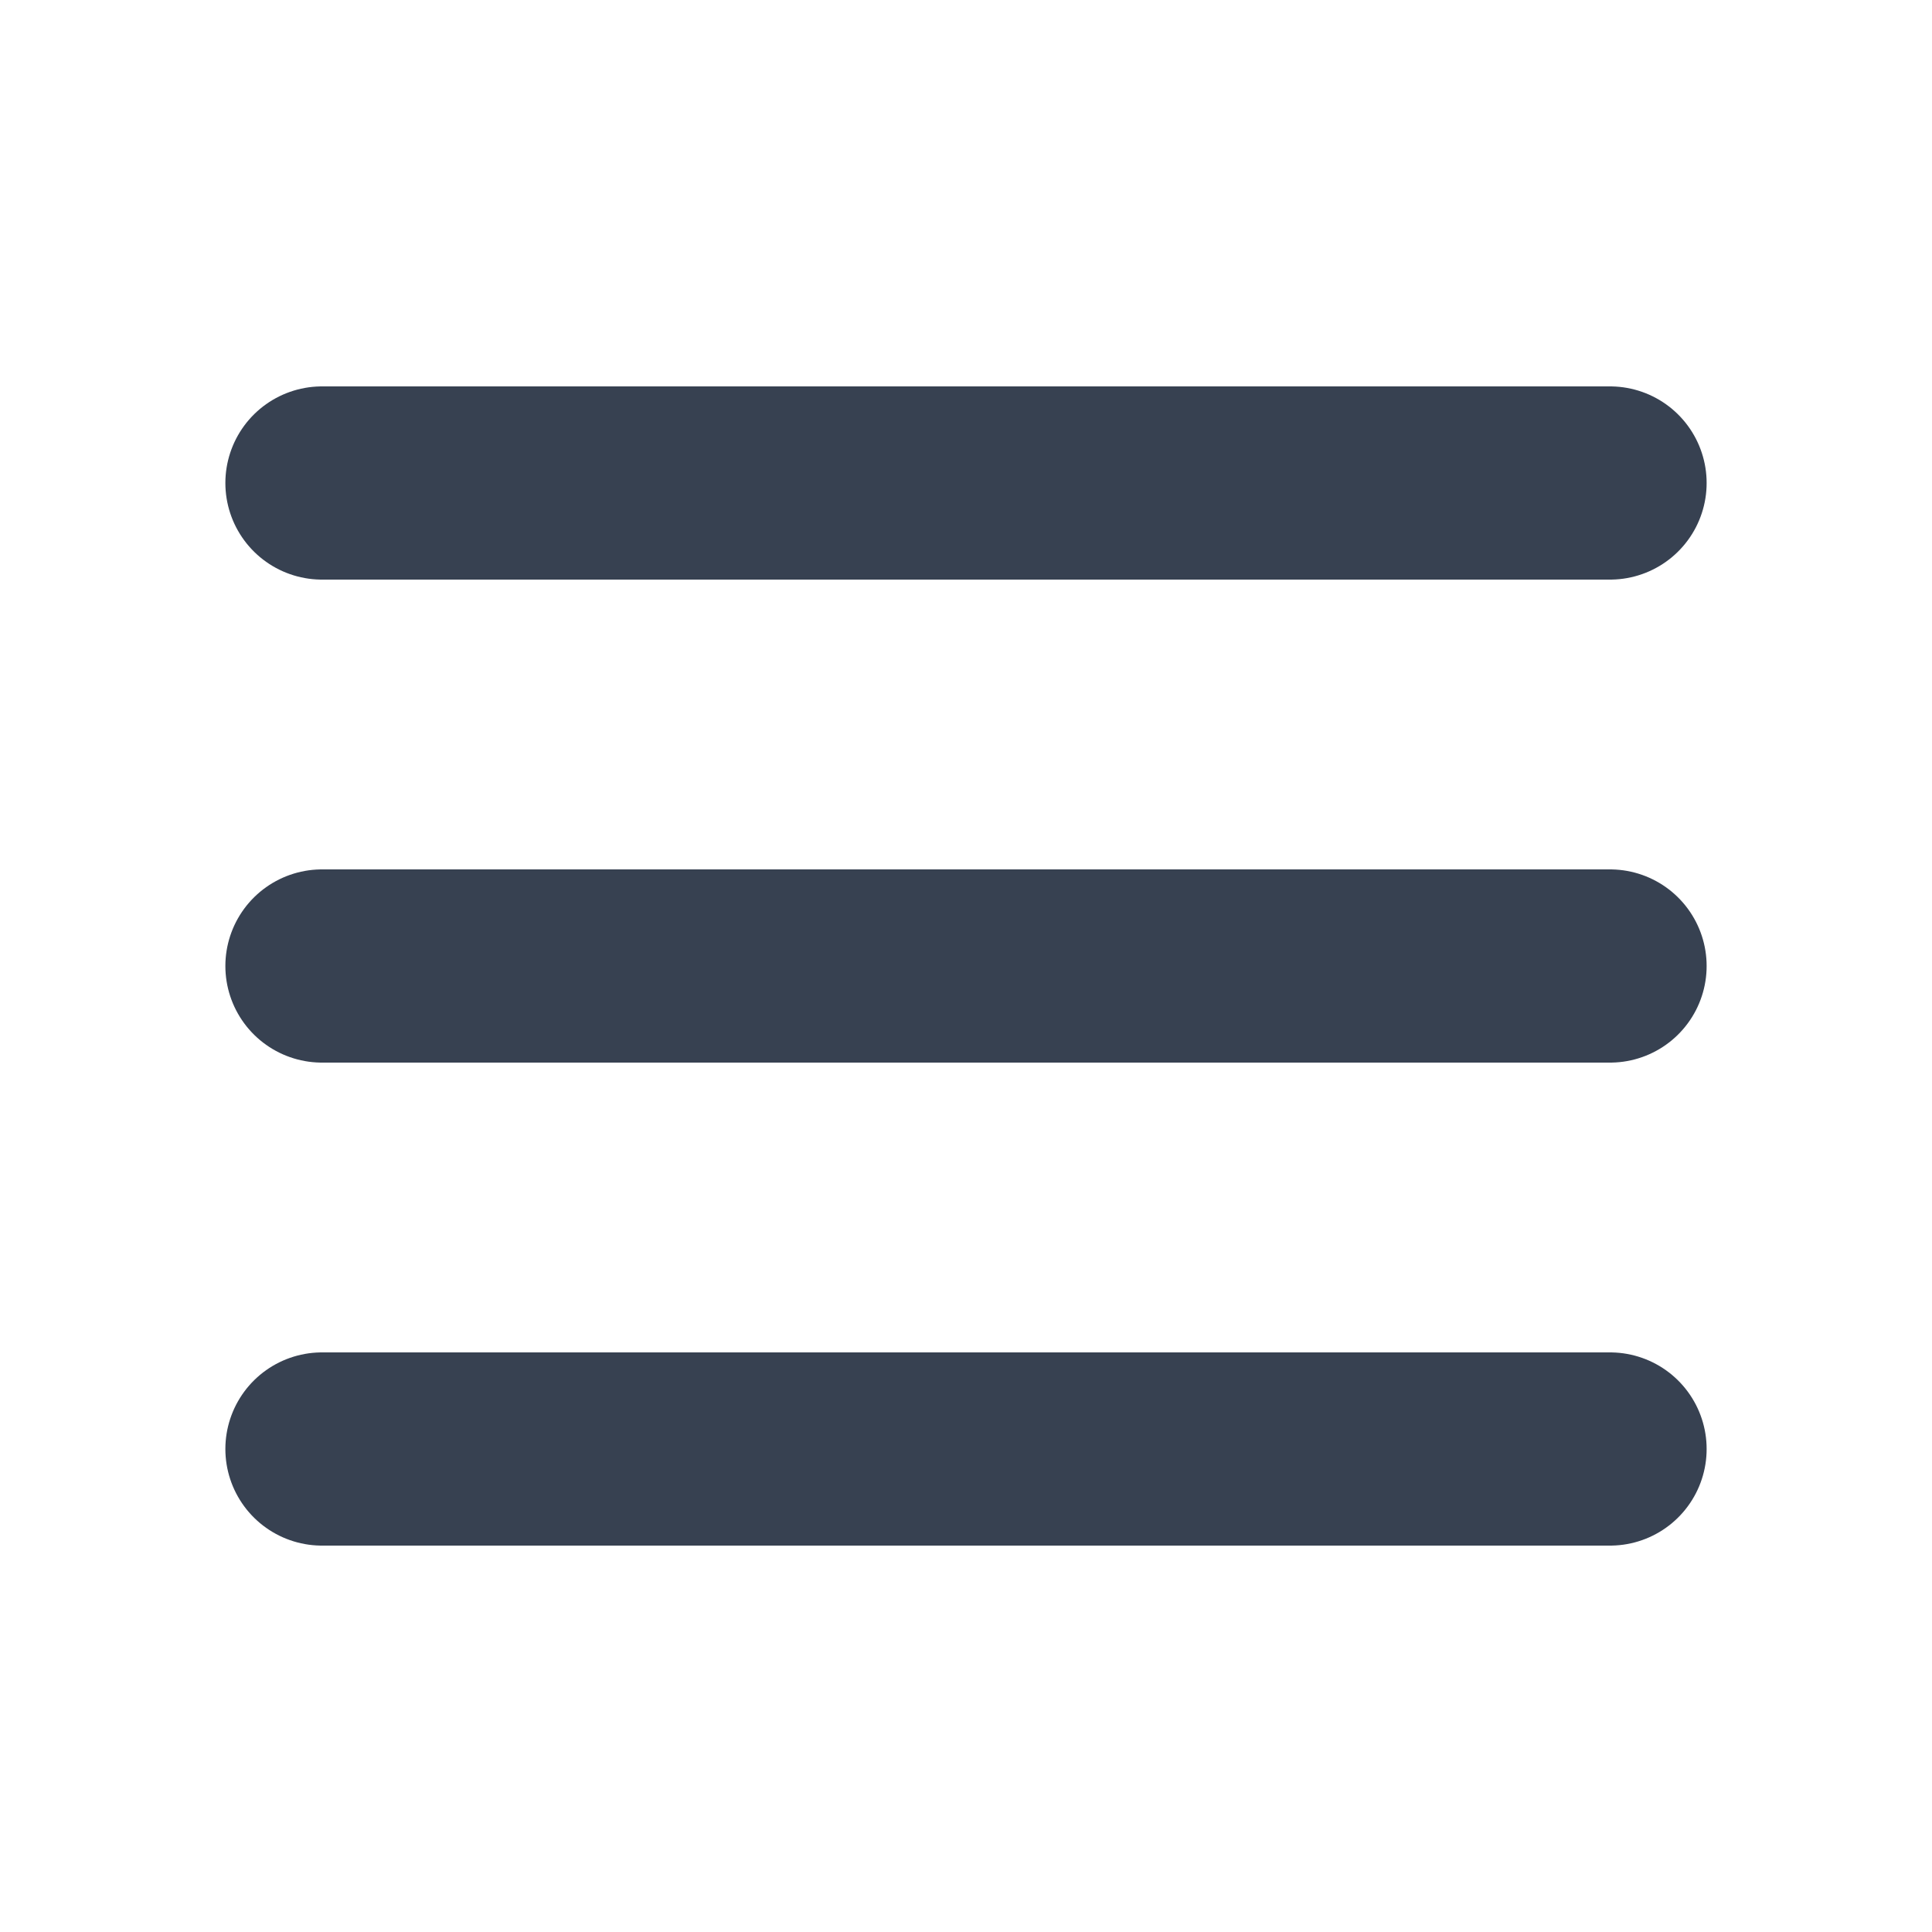
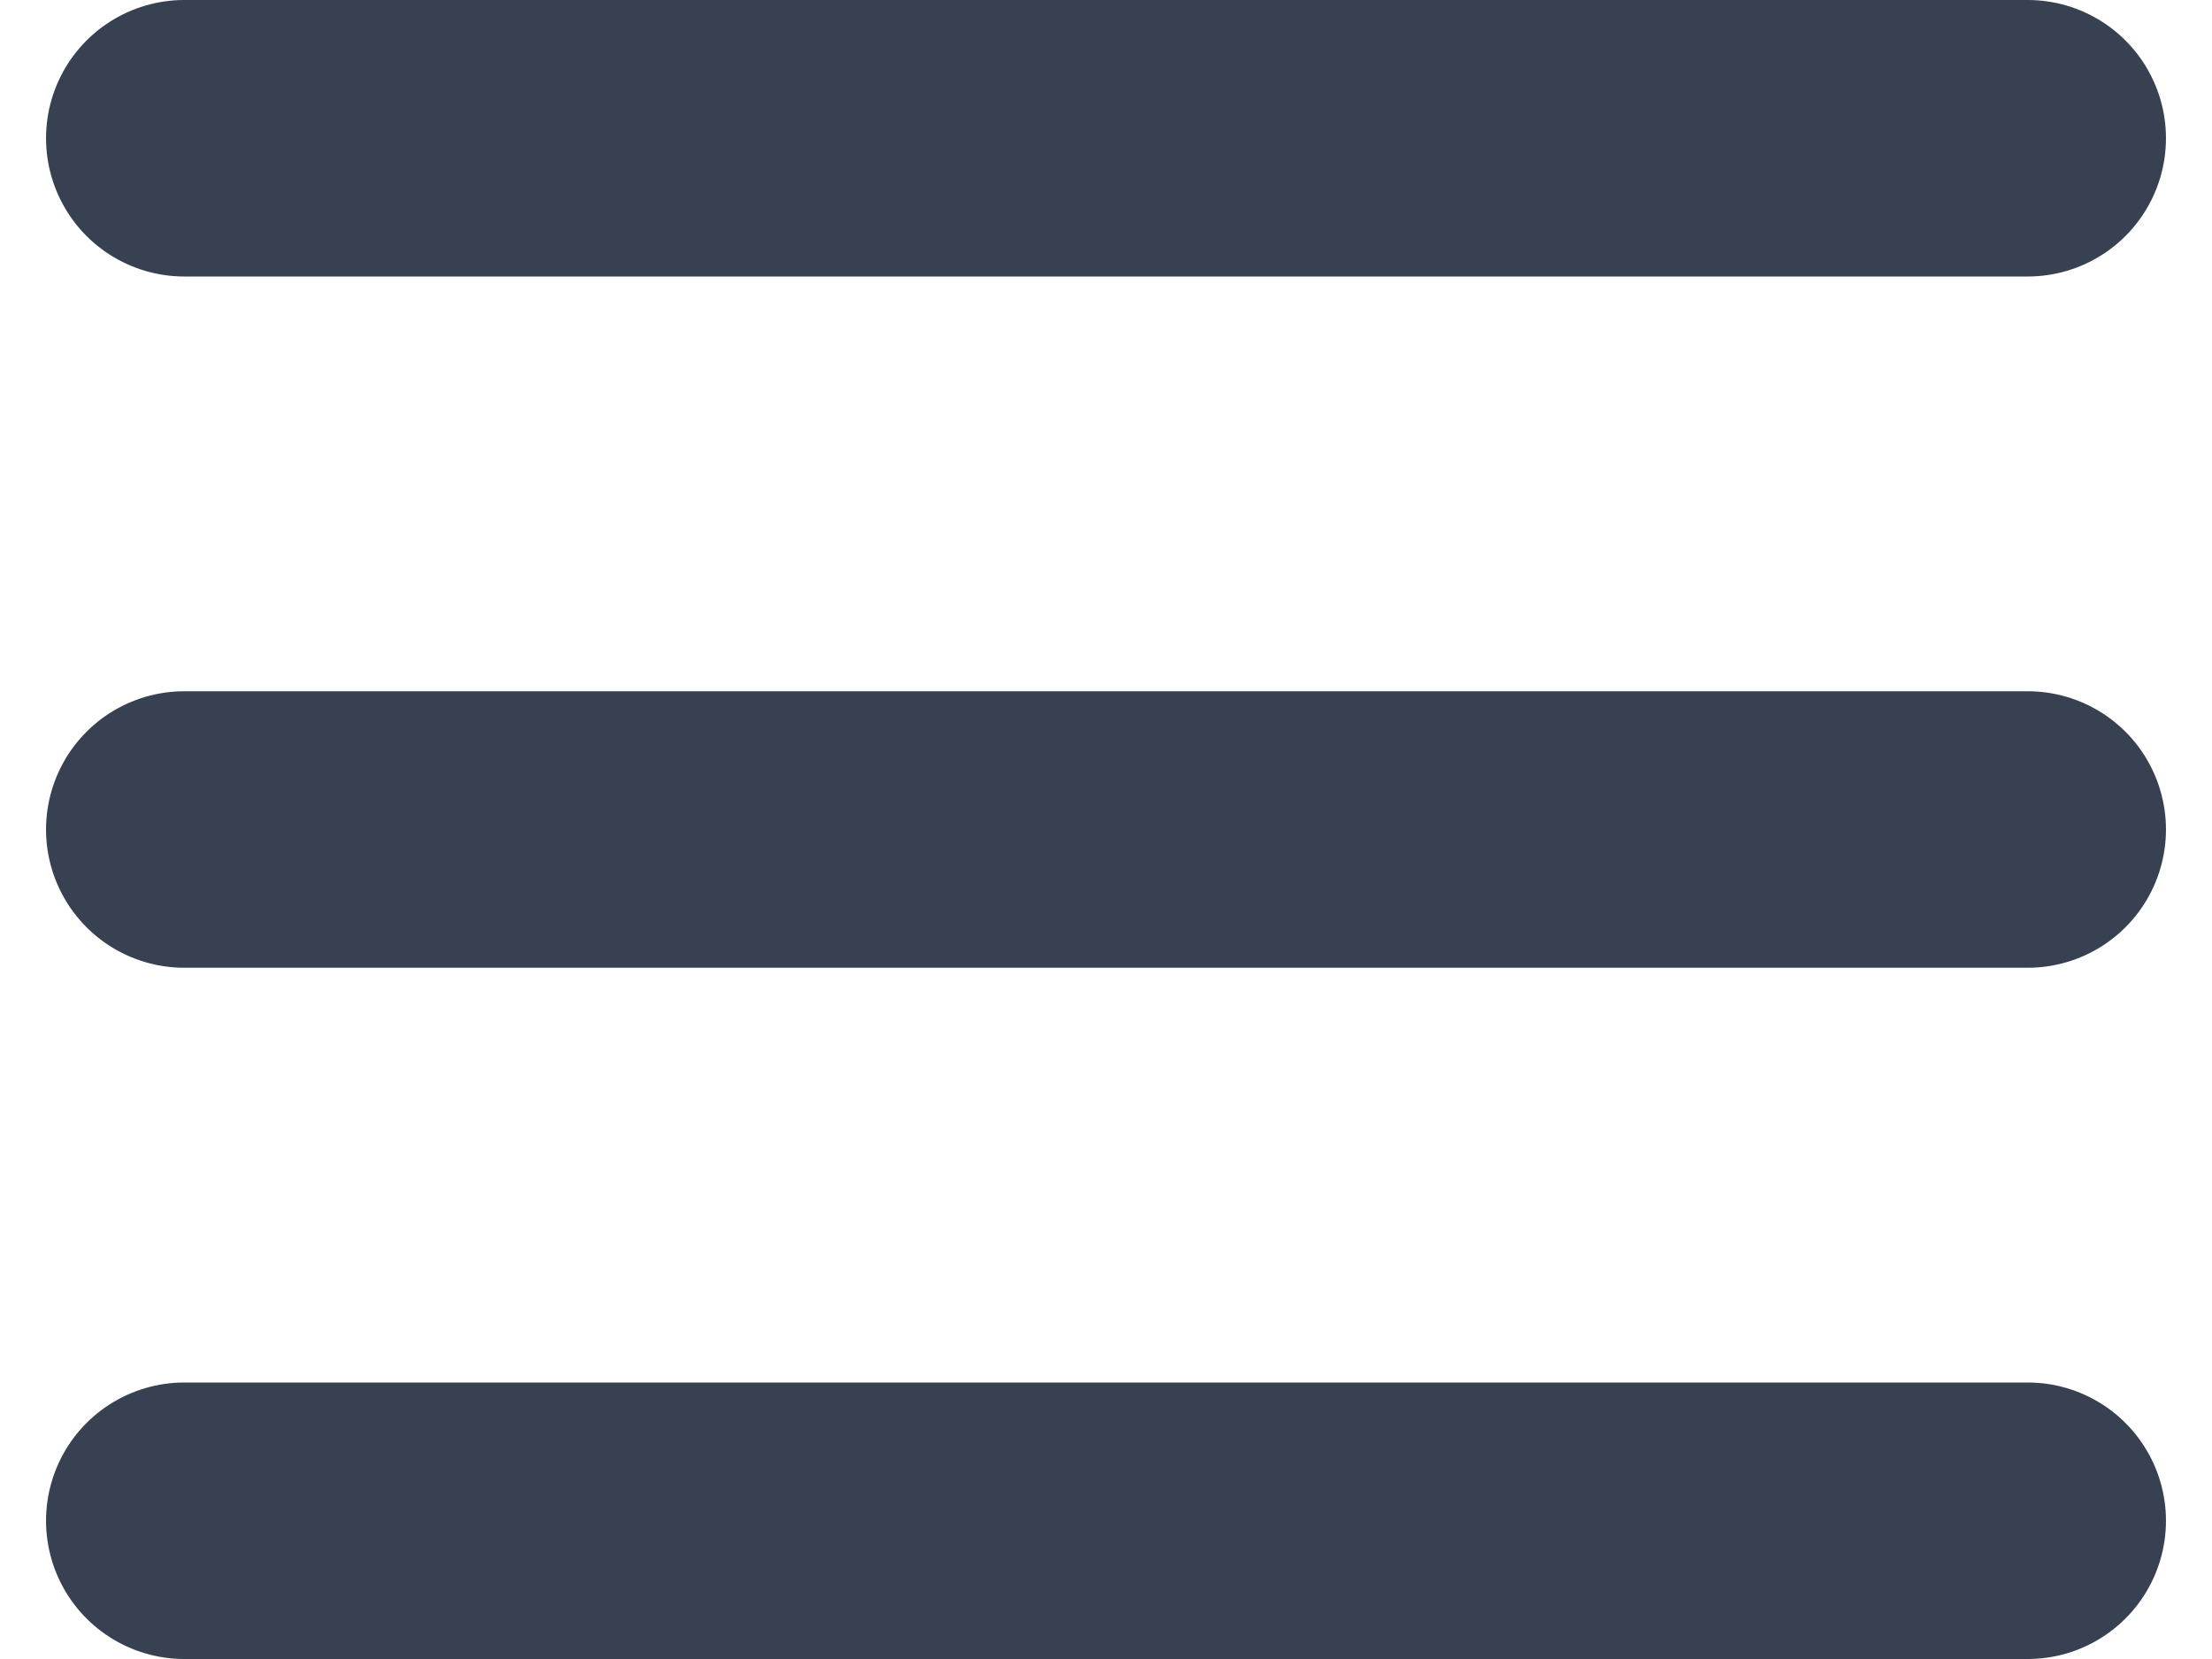
- <svg xmlns="http://www.w3.org/2000/svg" width="20" height="20" viewBox="0 0 20 20" fill="none">
-   <path d="M3.333 15H16.667M3.333 5H16.667H3.333ZM3.333 10H16.667H3.333Z" stroke="#374151" stroke-width="2" stroke-linecap="round" stroke-linejoin="round" />
+ <svg xmlns="http://www.w3.org/2000/svg" width="16" height="12" viewBox="0 0 16 12" fill="none">
+   <path d="M1.333 11H14.667M1.333 1H14.667H1.333ZM1.333 6H14.667H1.333Z" stroke="#374151" stroke-width="2" stroke-linecap="round" stroke-linejoin="round" />
</svg>
